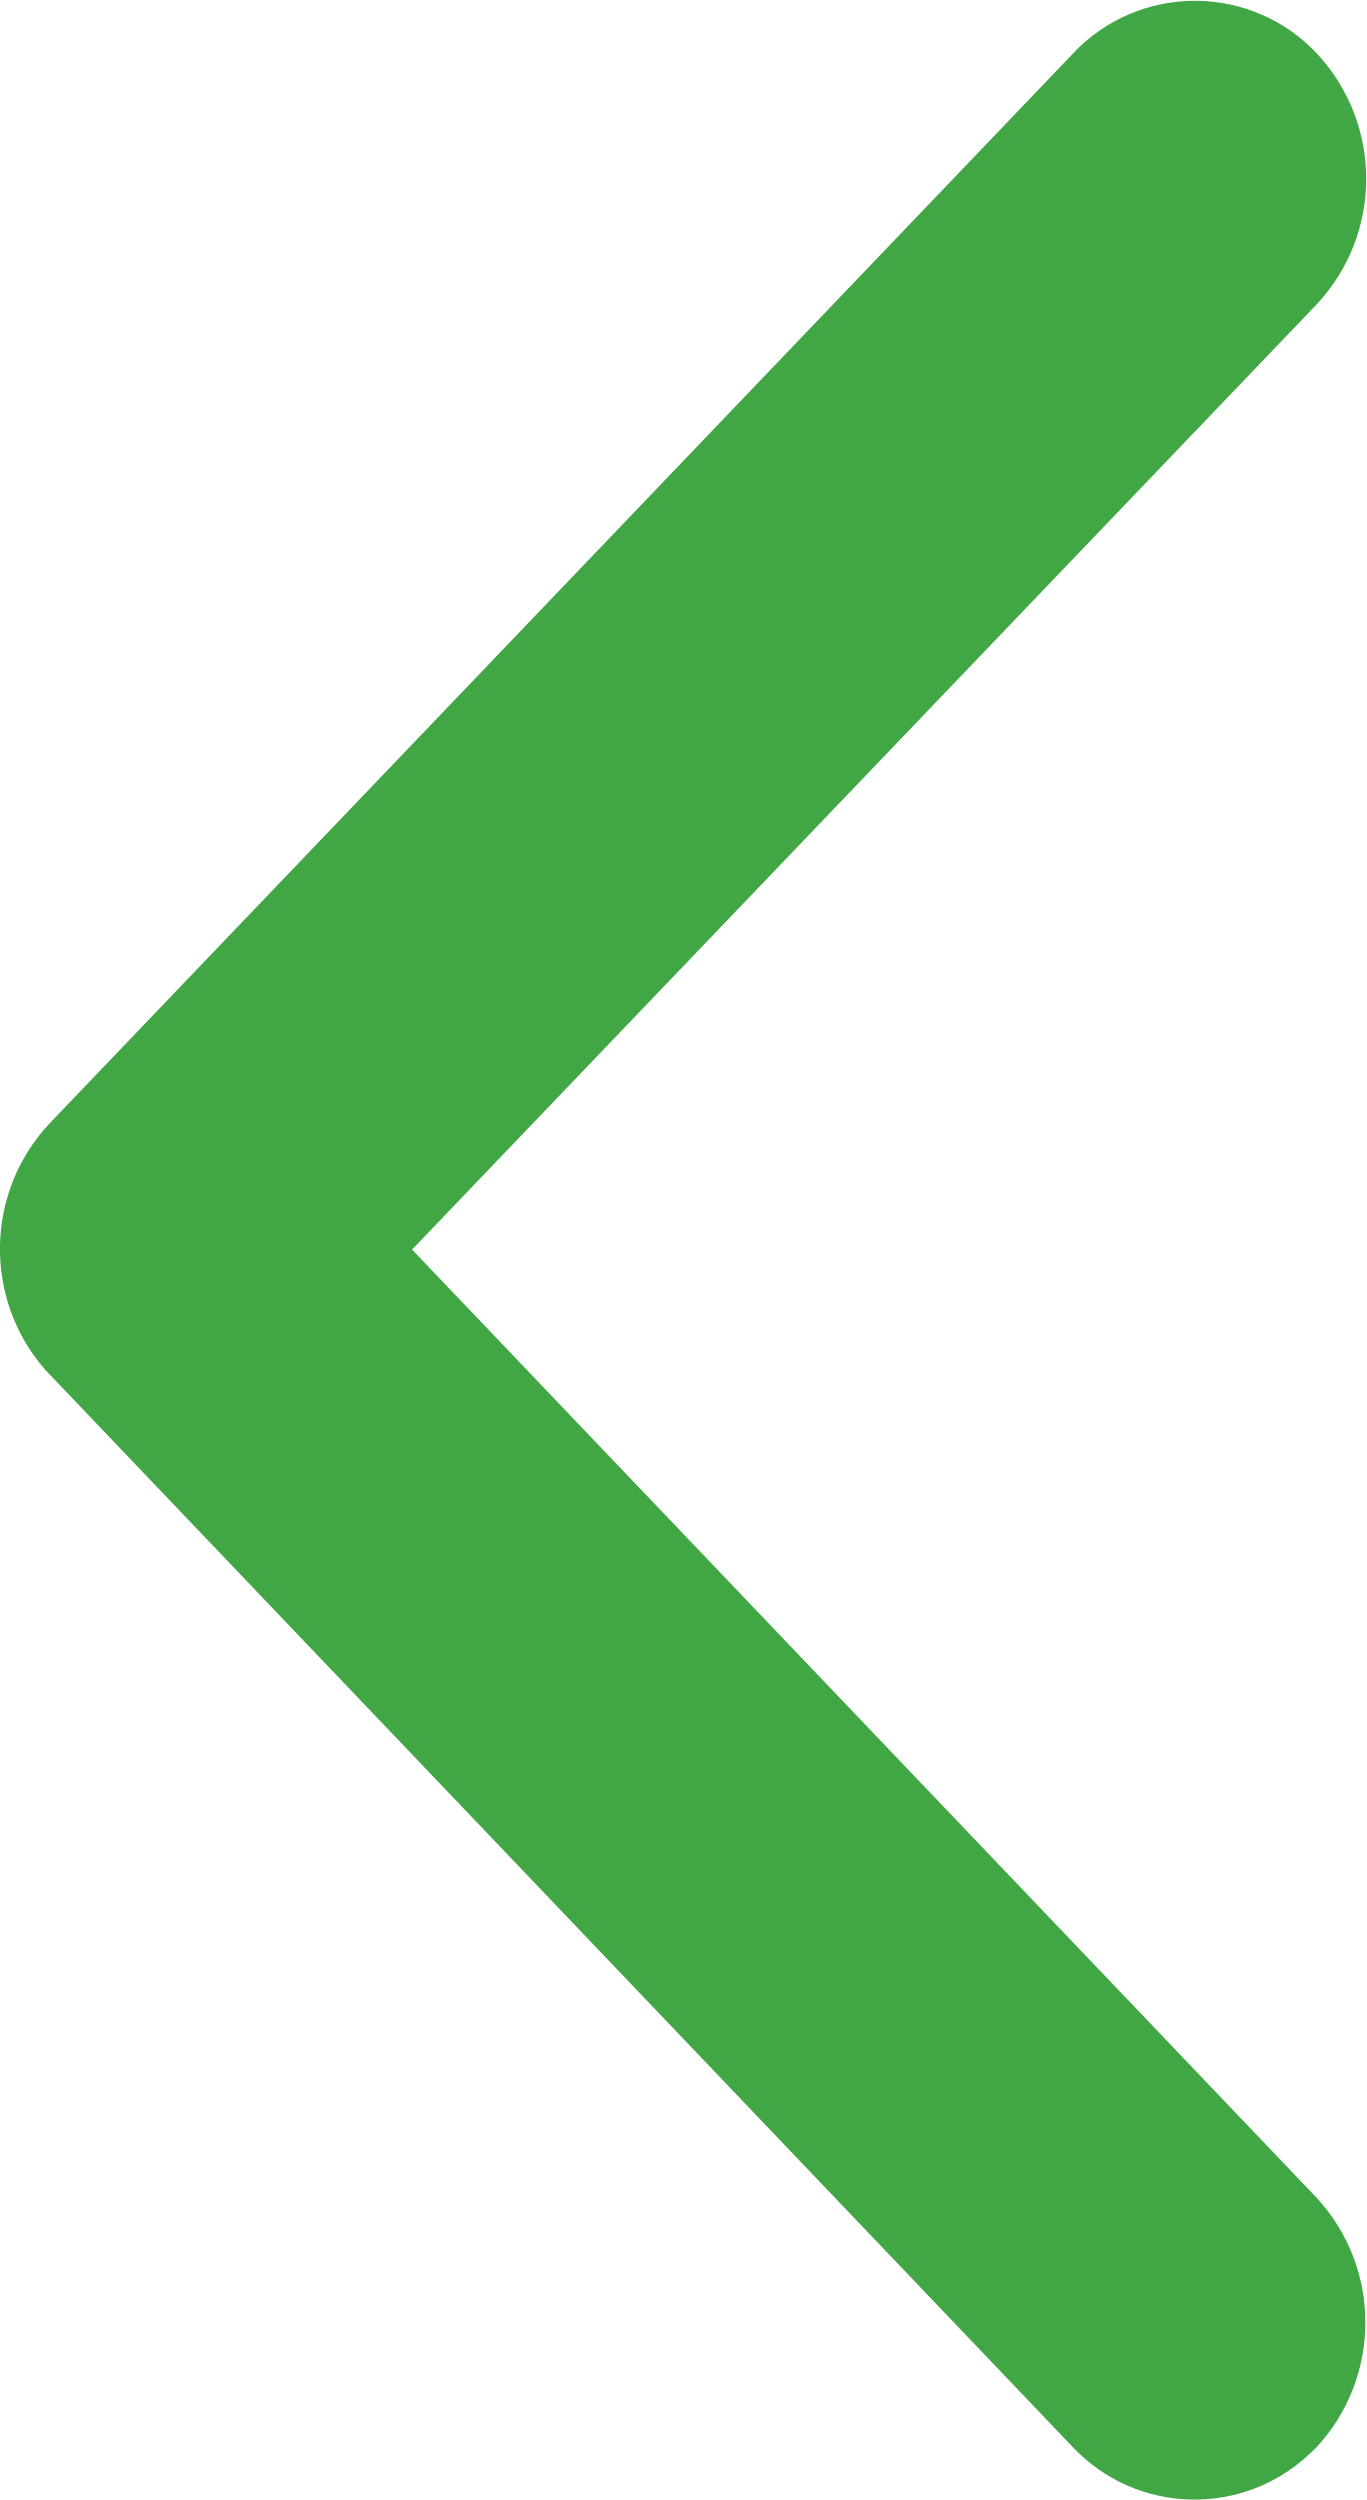
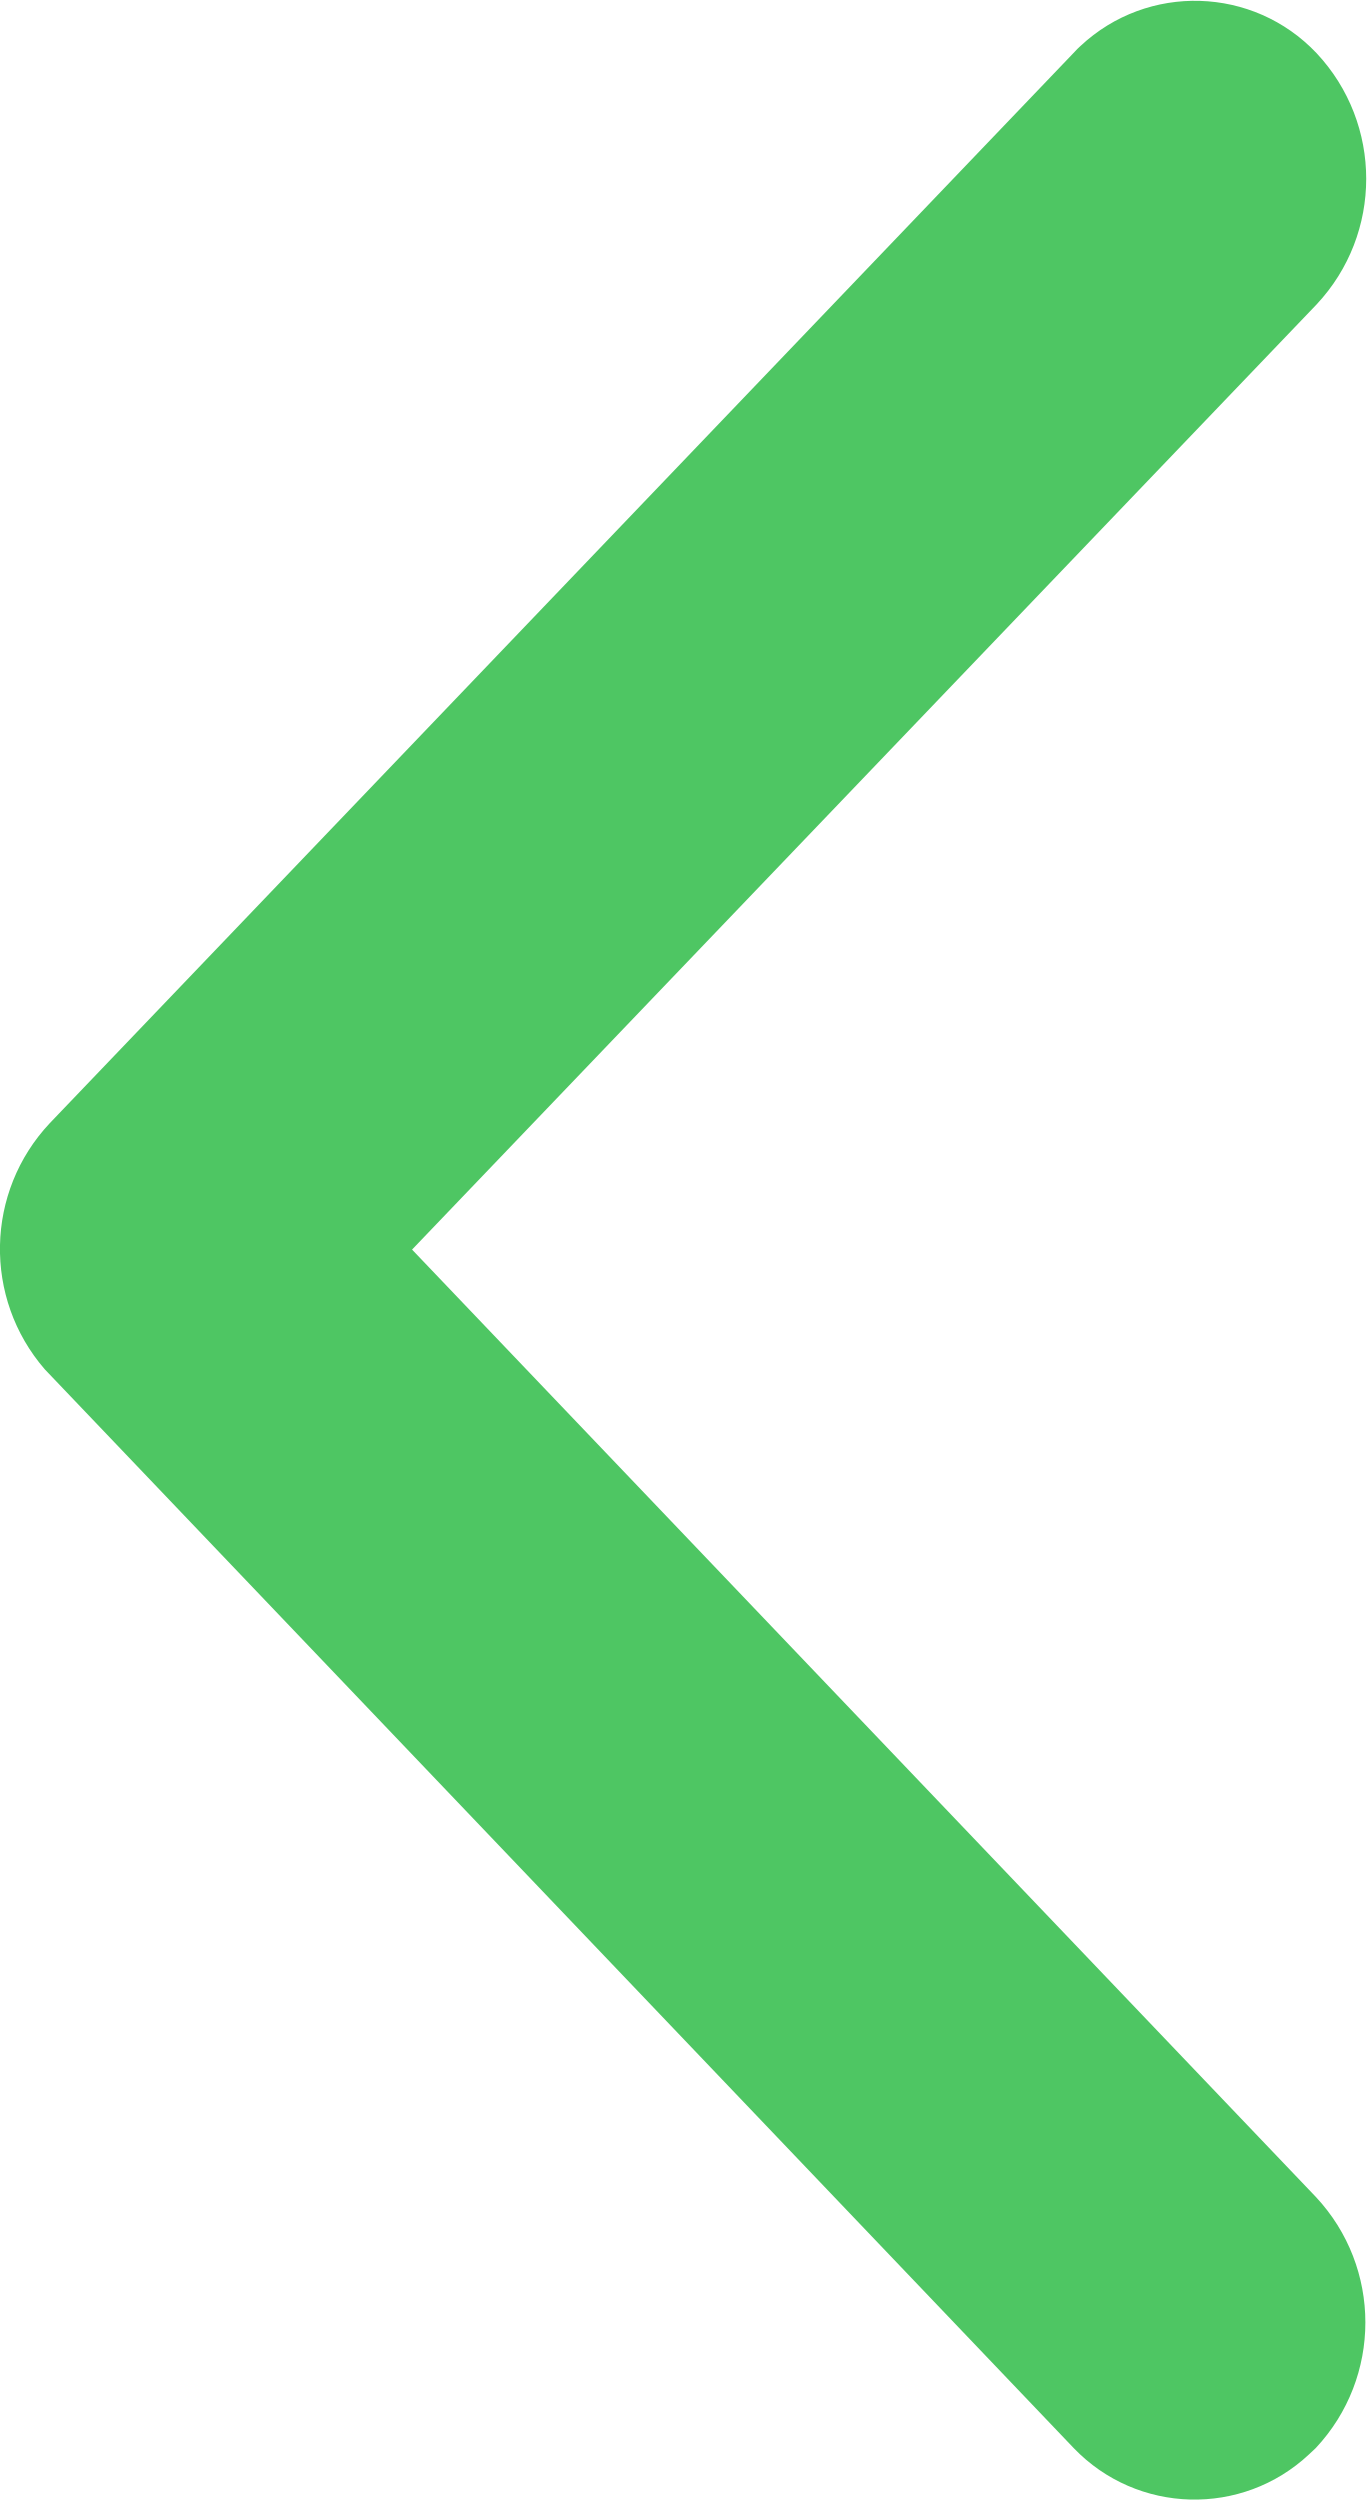
<svg xmlns="http://www.w3.org/2000/svg" id="Layer_1" data-name="Layer 1" viewBox="0 0 32.64 59.7">
  <defs>
-     <style>.cls-1{fill:#40a744;}</style>
+     <style>.cls-1{fill:#4ec663;}</style>
  </defs>
  <path id="Icon_ionic-ios-arrow-forward" data-name="Icon ionic-ios-arrow-forward" class="cls-1" d="M9.84,29.84,31.44,7.27a4.39,4.39,0,0,0,0-6A4,4,0,0,0,25.8,1.1a1.85,1.85,0,0,0-.14.14L1.19,26.82a4.39,4.39,0,0,0-.12,5.88L25.64,58.46a4,4,0,0,0,5.62.15l.16-.15a4.39,4.39,0,0,0,0-6Z" />
</svg>
